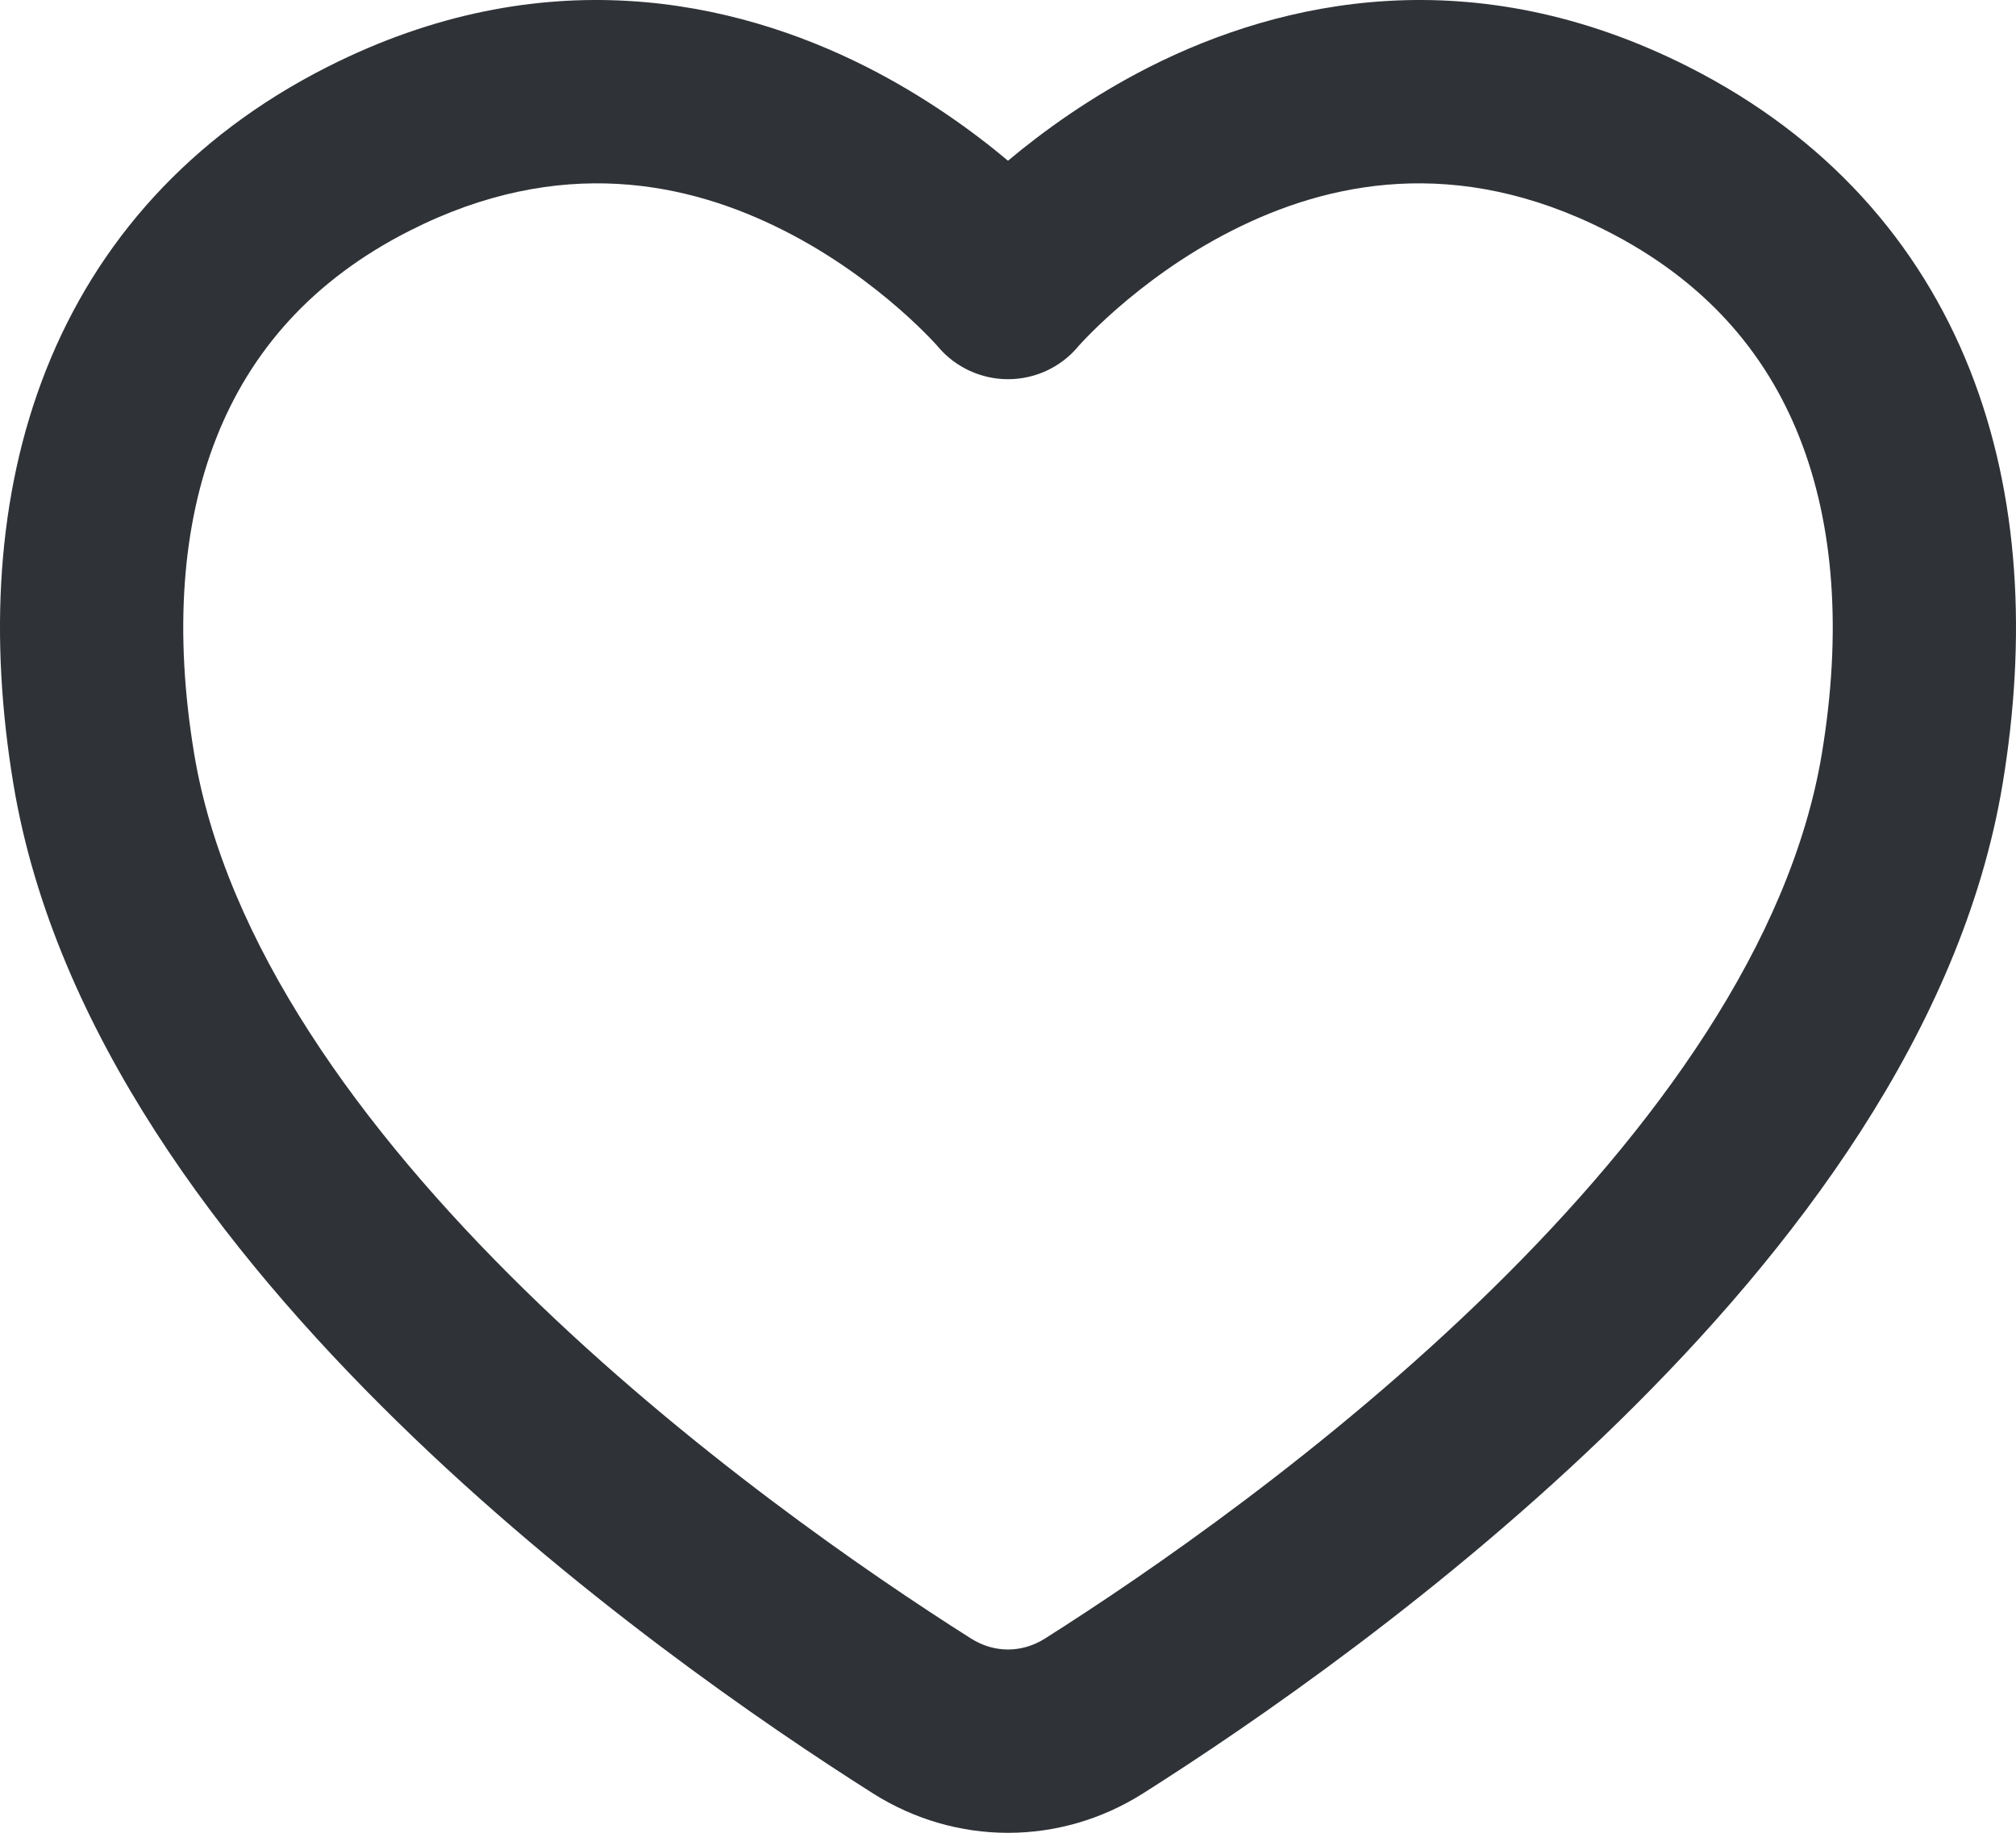
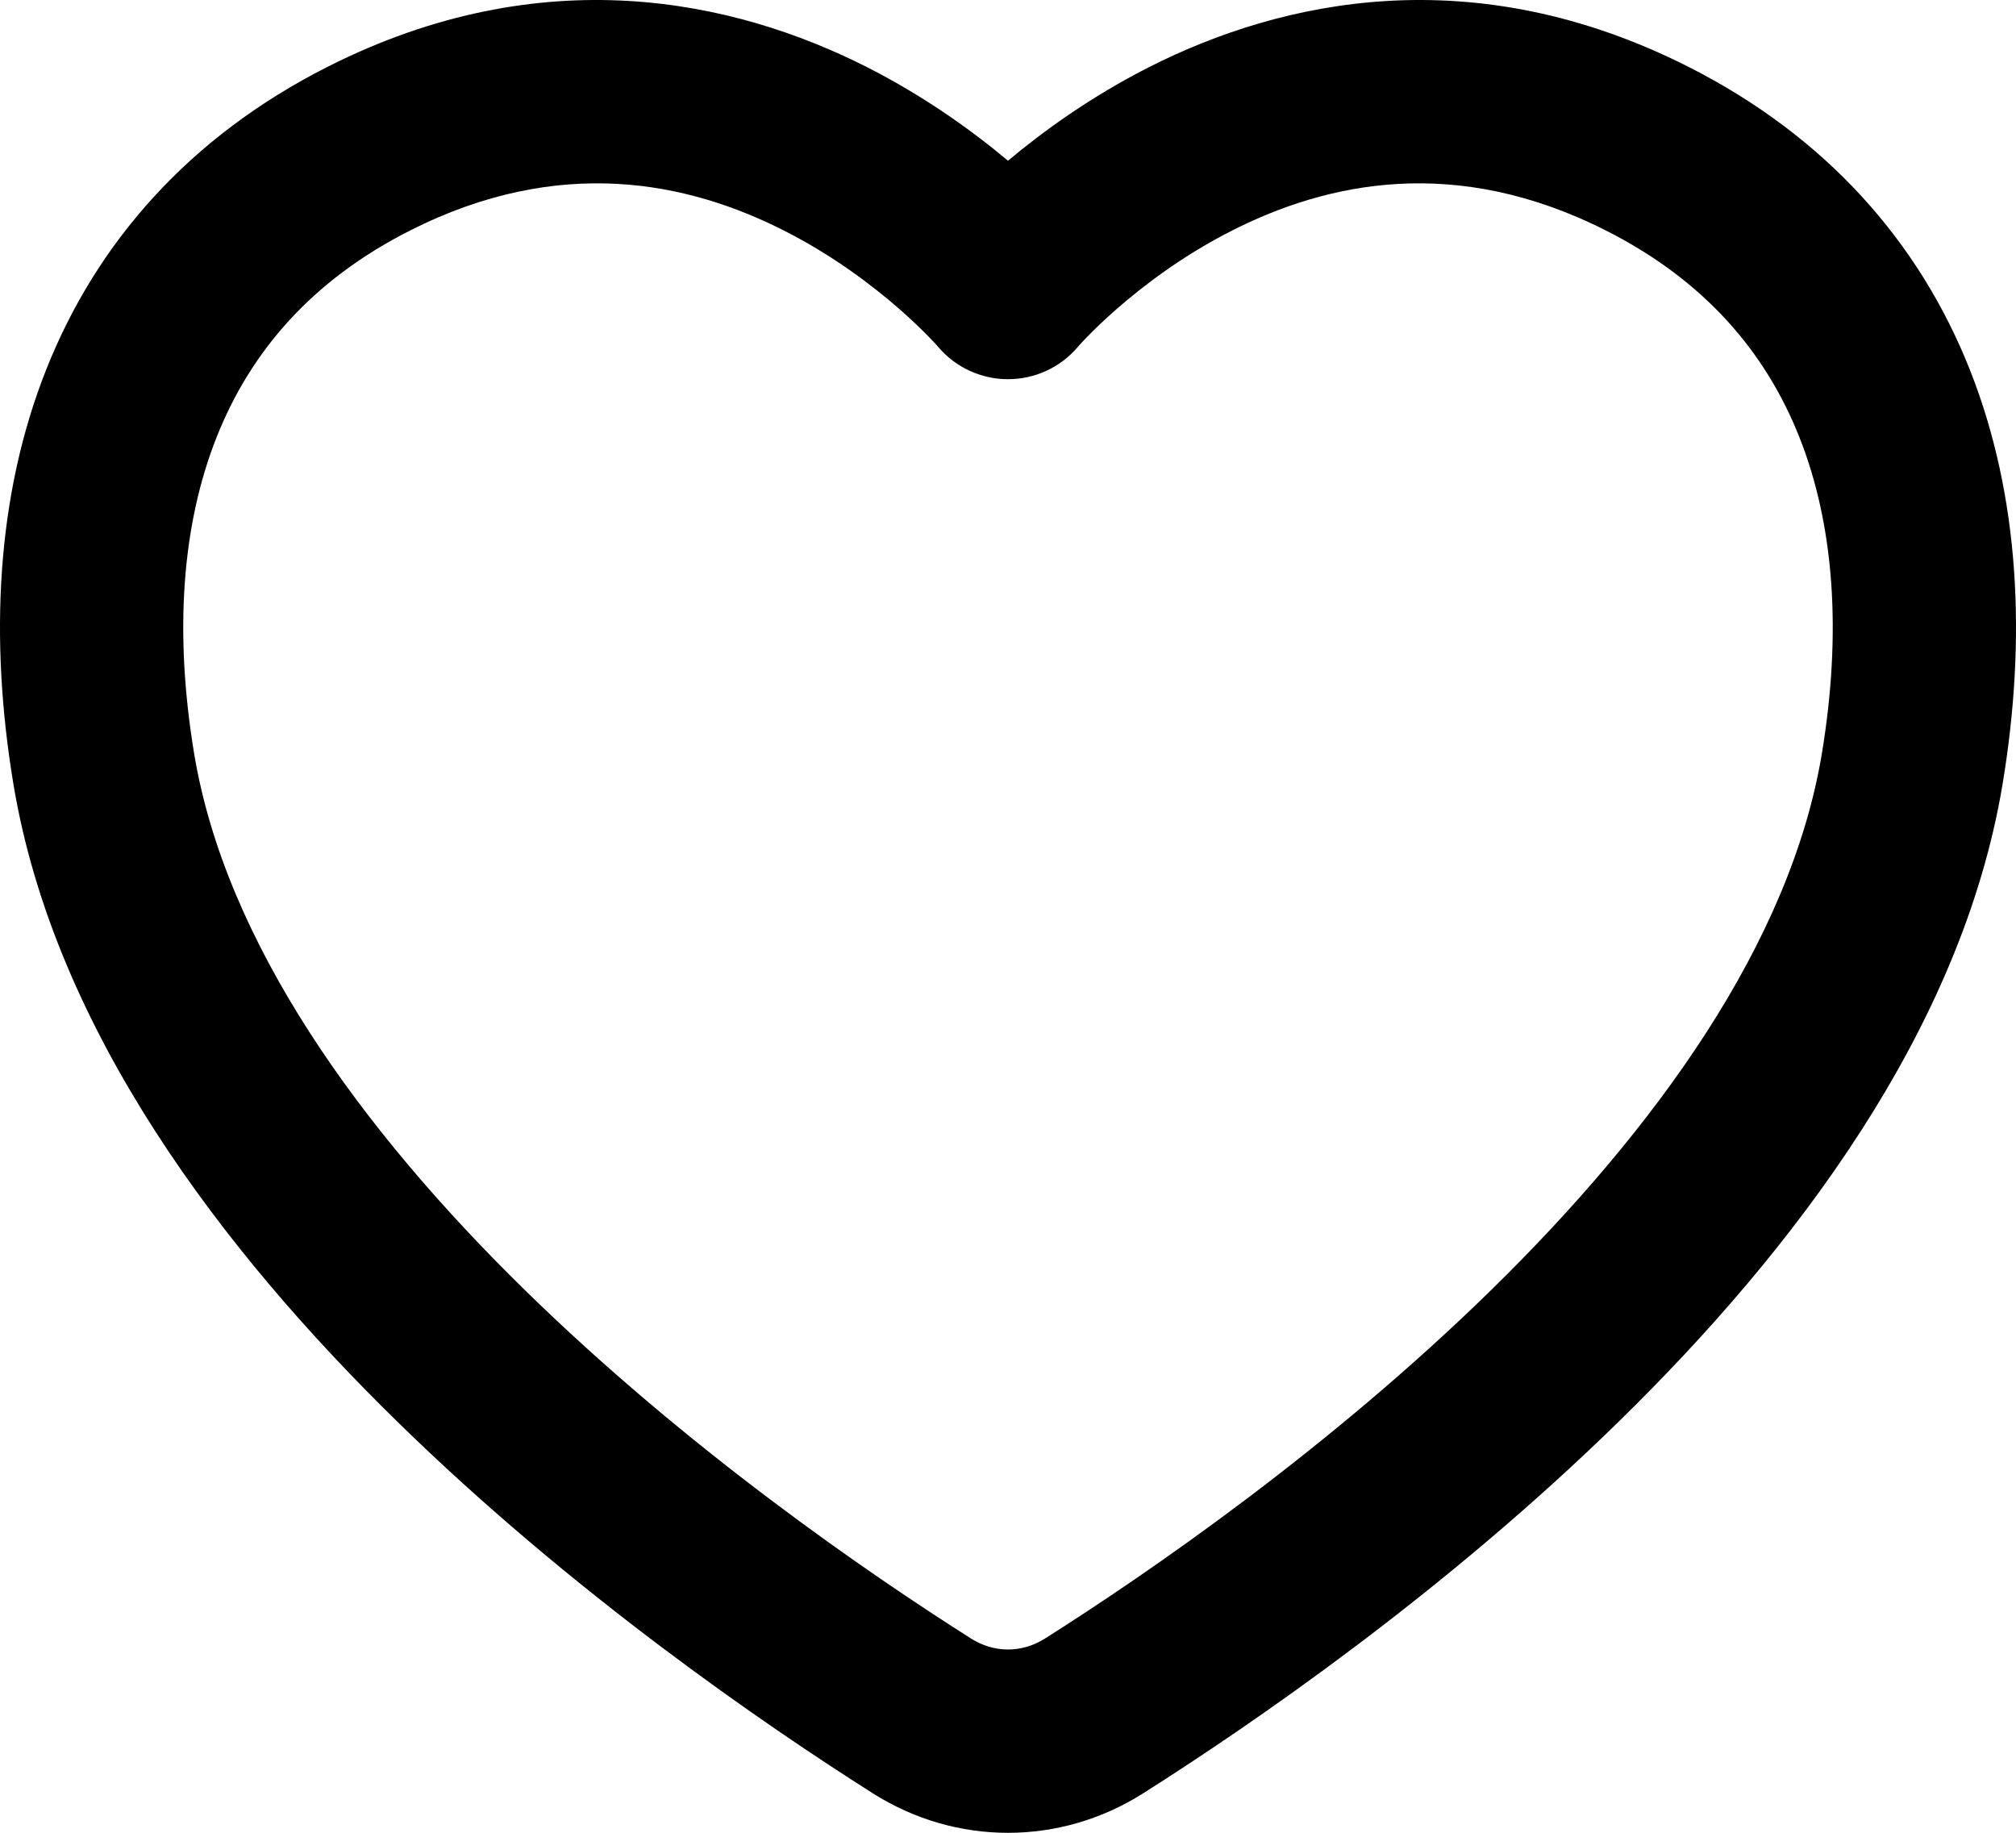
- <svg xmlns="http://www.w3.org/2000/svg" width="22" height="20" viewBox="0 0 22 20" fill="none">
-   <path fill-rule="evenodd" clip-rule="evenodd" d="M9.458 0.731C10.098 1.056 10.62 1.435 11 1.754C11.38 1.435 11.902 1.056 12.542 0.731C13.993 -0.003 16.081 -0.458 18.429 0.731C19.929 1.491 20.944 2.641 21.497 4.036C22.042 5.413 22.116 6.972 21.854 8.554C21.407 11.248 19.565 13.653 17.673 15.505C15.758 17.381 13.658 18.82 12.474 19.57C11.568 20.144 10.433 20.144 9.526 19.57C8.342 18.82 6.242 17.381 4.327 15.505C2.435 13.653 0.593 11.248 0.146 8.554C-0.116 6.972 -0.042 5.413 0.503 4.036C1.056 2.641 2.07 1.491 3.571 0.731C5.919 -0.458 8.007 -0.003 9.458 0.731ZM10.238 3.786C10.428 4.009 10.707 4.138 11 4.138C11.293 4.138 11.571 4.01 11.761 3.787C11.761 3.787 11.761 3.786 11.762 3.786C11.762 3.786 11.762 3.785 11.762 3.785L11.777 3.768C11.793 3.751 11.819 3.722 11.855 3.685C11.928 3.61 12.04 3.499 12.188 3.37C12.486 3.11 12.915 2.784 13.445 2.516C14.486 1.988 15.887 1.686 17.526 2.516C18.596 3.057 19.267 3.837 19.637 4.773C20.015 5.727 20.101 6.9 19.881 8.226C19.539 10.284 18.072 12.316 16.274 14.076C14.499 15.814 12.53 17.167 11.404 17.88C11.151 18.04 10.849 18.04 10.596 17.88C9.471 17.167 7.501 15.814 5.726 14.076C3.928 12.316 2.461 10.284 2.119 8.226C1.899 6.9 1.985 5.727 2.363 4.773C2.733 3.837 3.404 3.057 4.474 2.516C6.113 1.686 7.514 1.988 8.555 2.516C9.085 2.784 9.514 3.11 9.812 3.37C9.96 3.499 10.072 3.61 10.145 3.685C10.181 3.722 10.207 3.751 10.223 3.768L10.238 3.786Z" fill="#2F3237" />
+ <svg xmlns="http://www.w3.org/2000/svg" width="22" height="20" viewBox="0 0 22 20">
+   <path fill-rule="evenodd" clip-rule="evenodd" d="M9.458 0.731C10.098 1.056 10.62 1.435 11 1.754C11.38 1.435 11.902 1.056 12.542 0.731C13.993 -0.003 16.081 -0.458 18.429 0.731C19.929 1.491 20.944 2.641 21.497 4.036C22.042 5.413 22.116 6.972 21.854 8.554C21.407 11.248 19.565 13.653 17.673 15.505C15.758 17.381 13.658 18.82 12.474 19.57C11.568 20.144 10.433 20.144 9.526 19.57C8.342 18.82 6.242 17.381 4.327 15.505C2.435 13.653 0.593 11.248 0.146 8.554C-0.116 6.972 -0.042 5.413 0.503 4.036C1.056 2.641 2.07 1.491 3.571 0.731C5.919 -0.458 8.007 -0.003 9.458 0.731ZM10.238 3.786C10.428 4.009 10.707 4.138 11 4.138C11.293 4.138 11.571 4.01 11.761 3.787C11.761 3.787 11.761 3.786 11.762 3.786C11.762 3.786 11.762 3.785 11.762 3.785L11.777 3.768C11.793 3.751 11.819 3.722 11.855 3.685C11.928 3.61 12.04 3.499 12.188 3.37C12.486 3.11 12.915 2.784 13.445 2.516C14.486 1.988 15.887 1.686 17.526 2.516C18.596 3.057 19.267 3.837 19.637 4.773C20.015 5.727 20.101 6.9 19.881 8.226C19.539 10.284 18.072 12.316 16.274 14.076C14.499 15.814 12.53 17.167 11.404 17.88C11.151 18.04 10.849 18.04 10.596 17.88C9.471 17.167 7.501 15.814 5.726 14.076C3.928 12.316 2.461 10.284 2.119 8.226C1.899 6.9 1.985 5.727 2.363 4.773C2.733 3.837 3.404 3.057 4.474 2.516C6.113 1.686 7.514 1.988 8.555 2.516C9.085 2.784 9.514 3.11 9.812 3.37C9.96 3.499 10.072 3.61 10.145 3.685C10.181 3.722 10.207 3.751 10.223 3.768L10.238 3.786Z" />
</svg>
